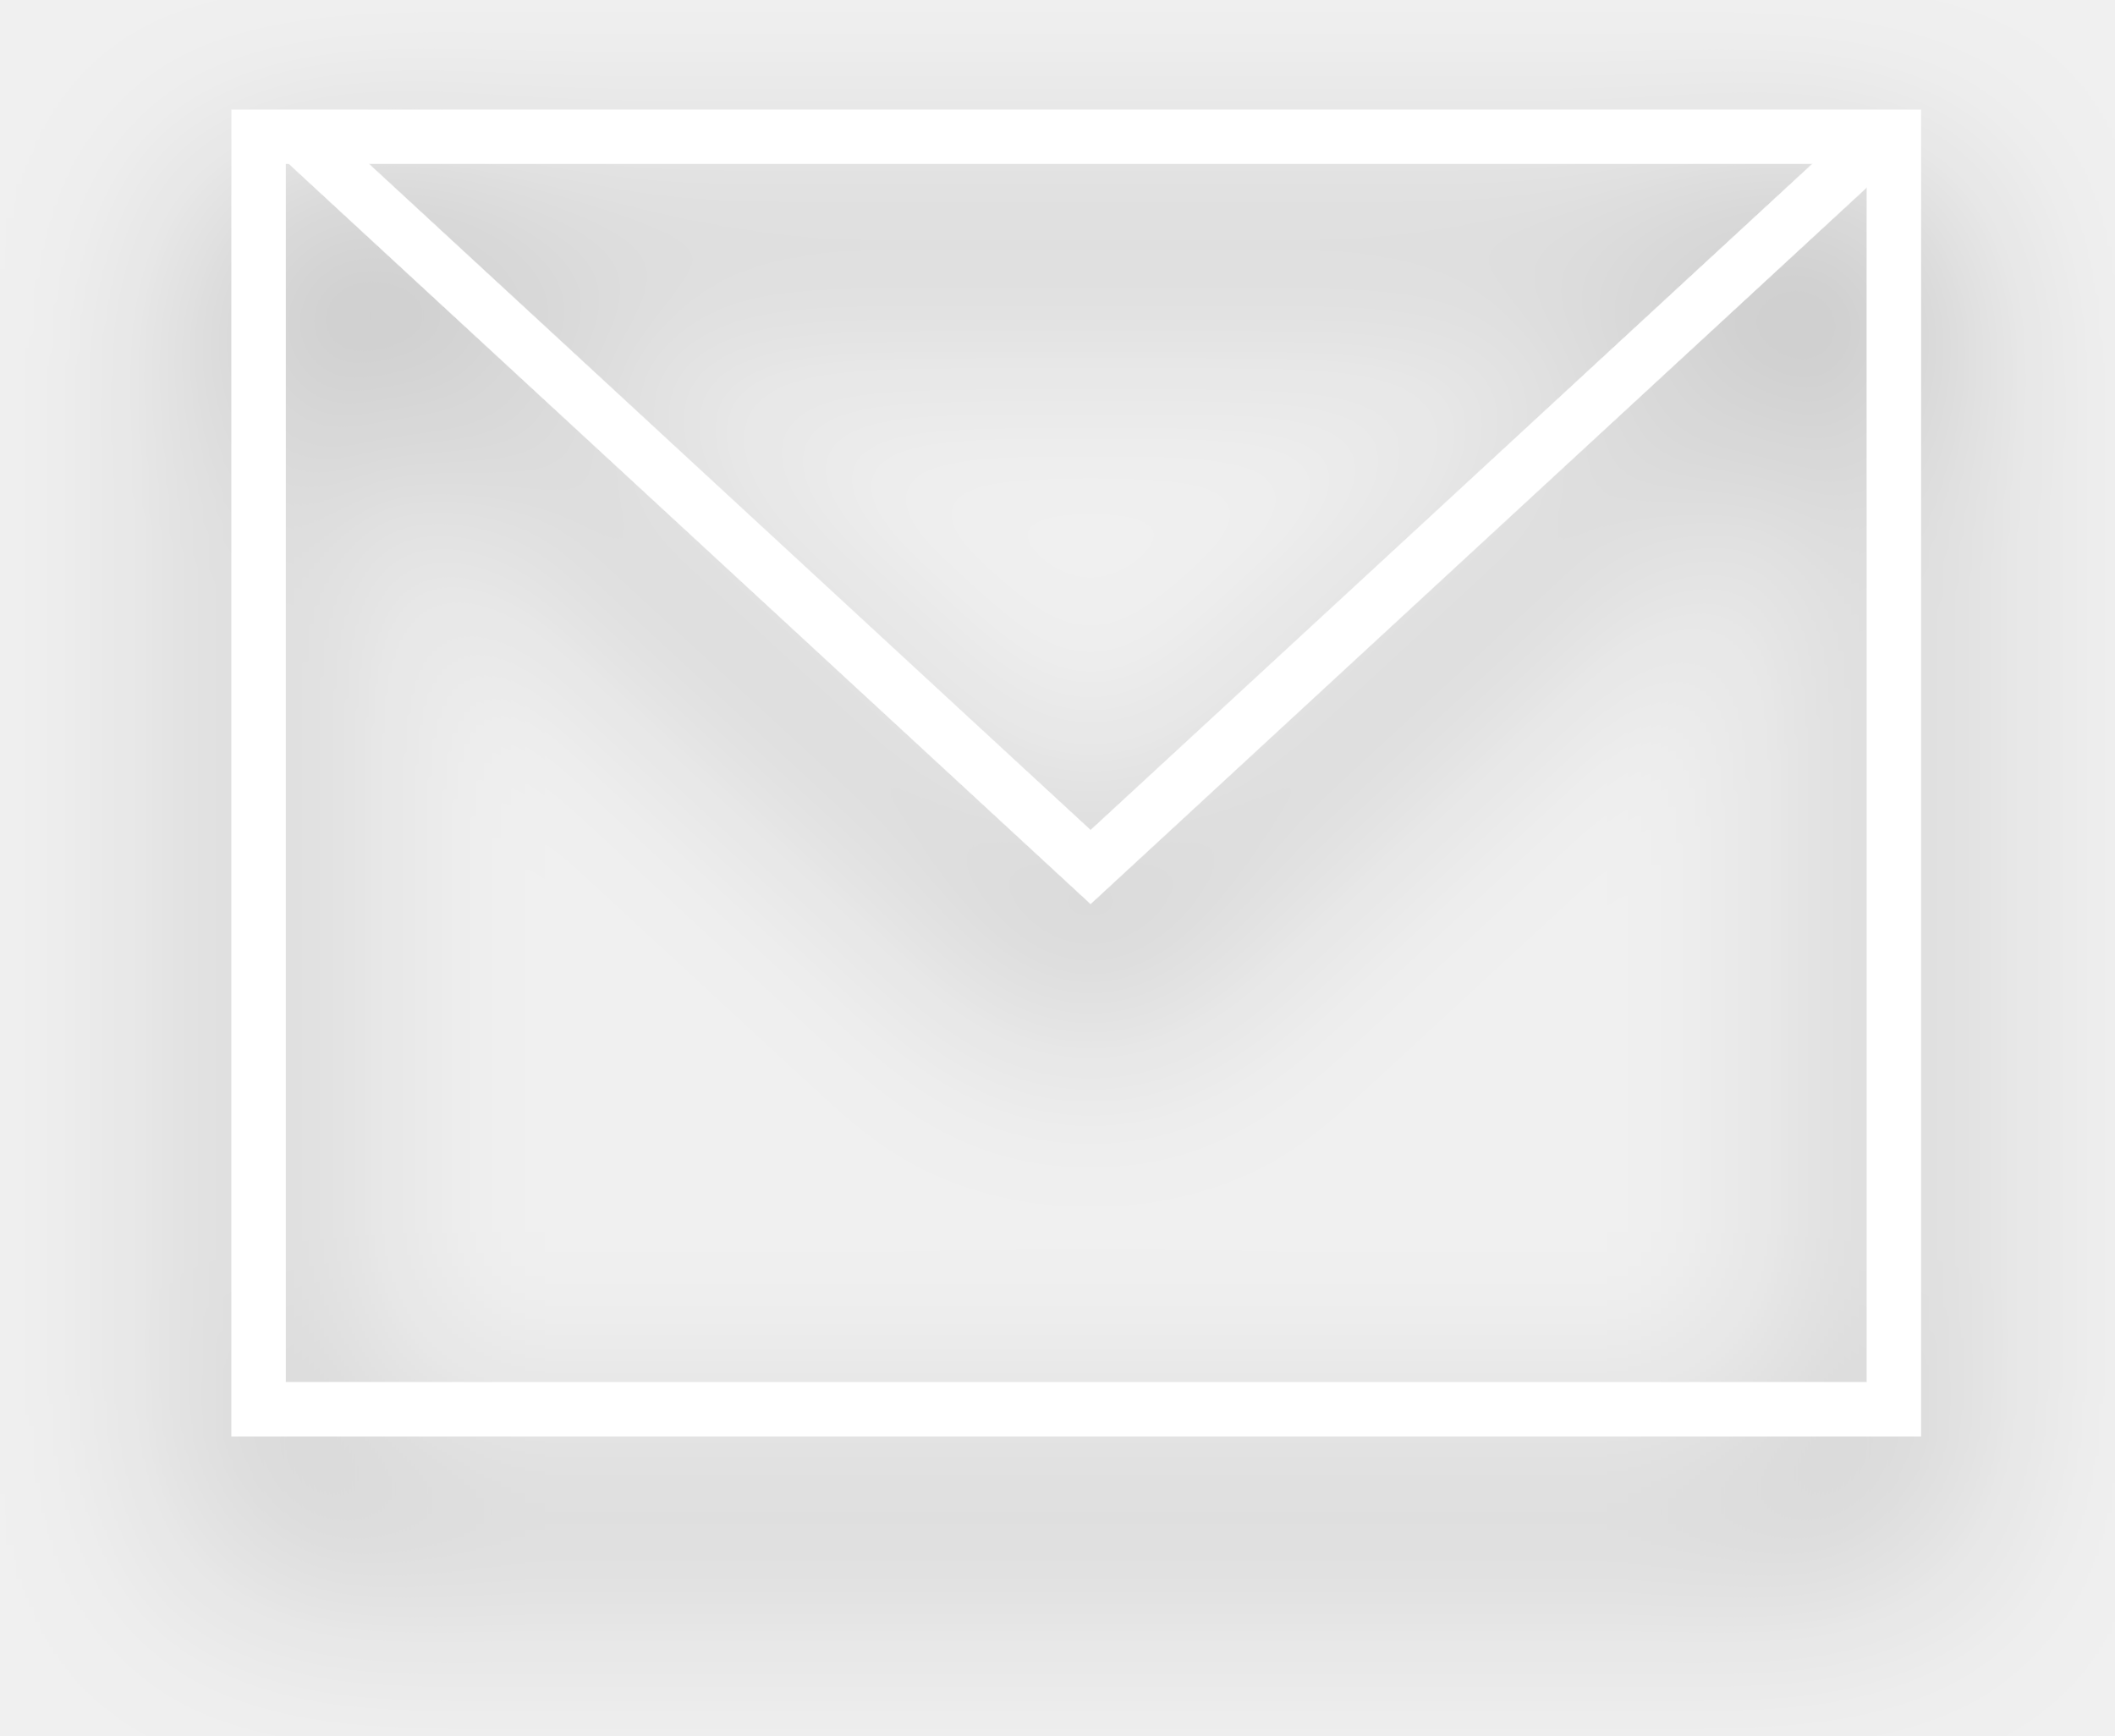
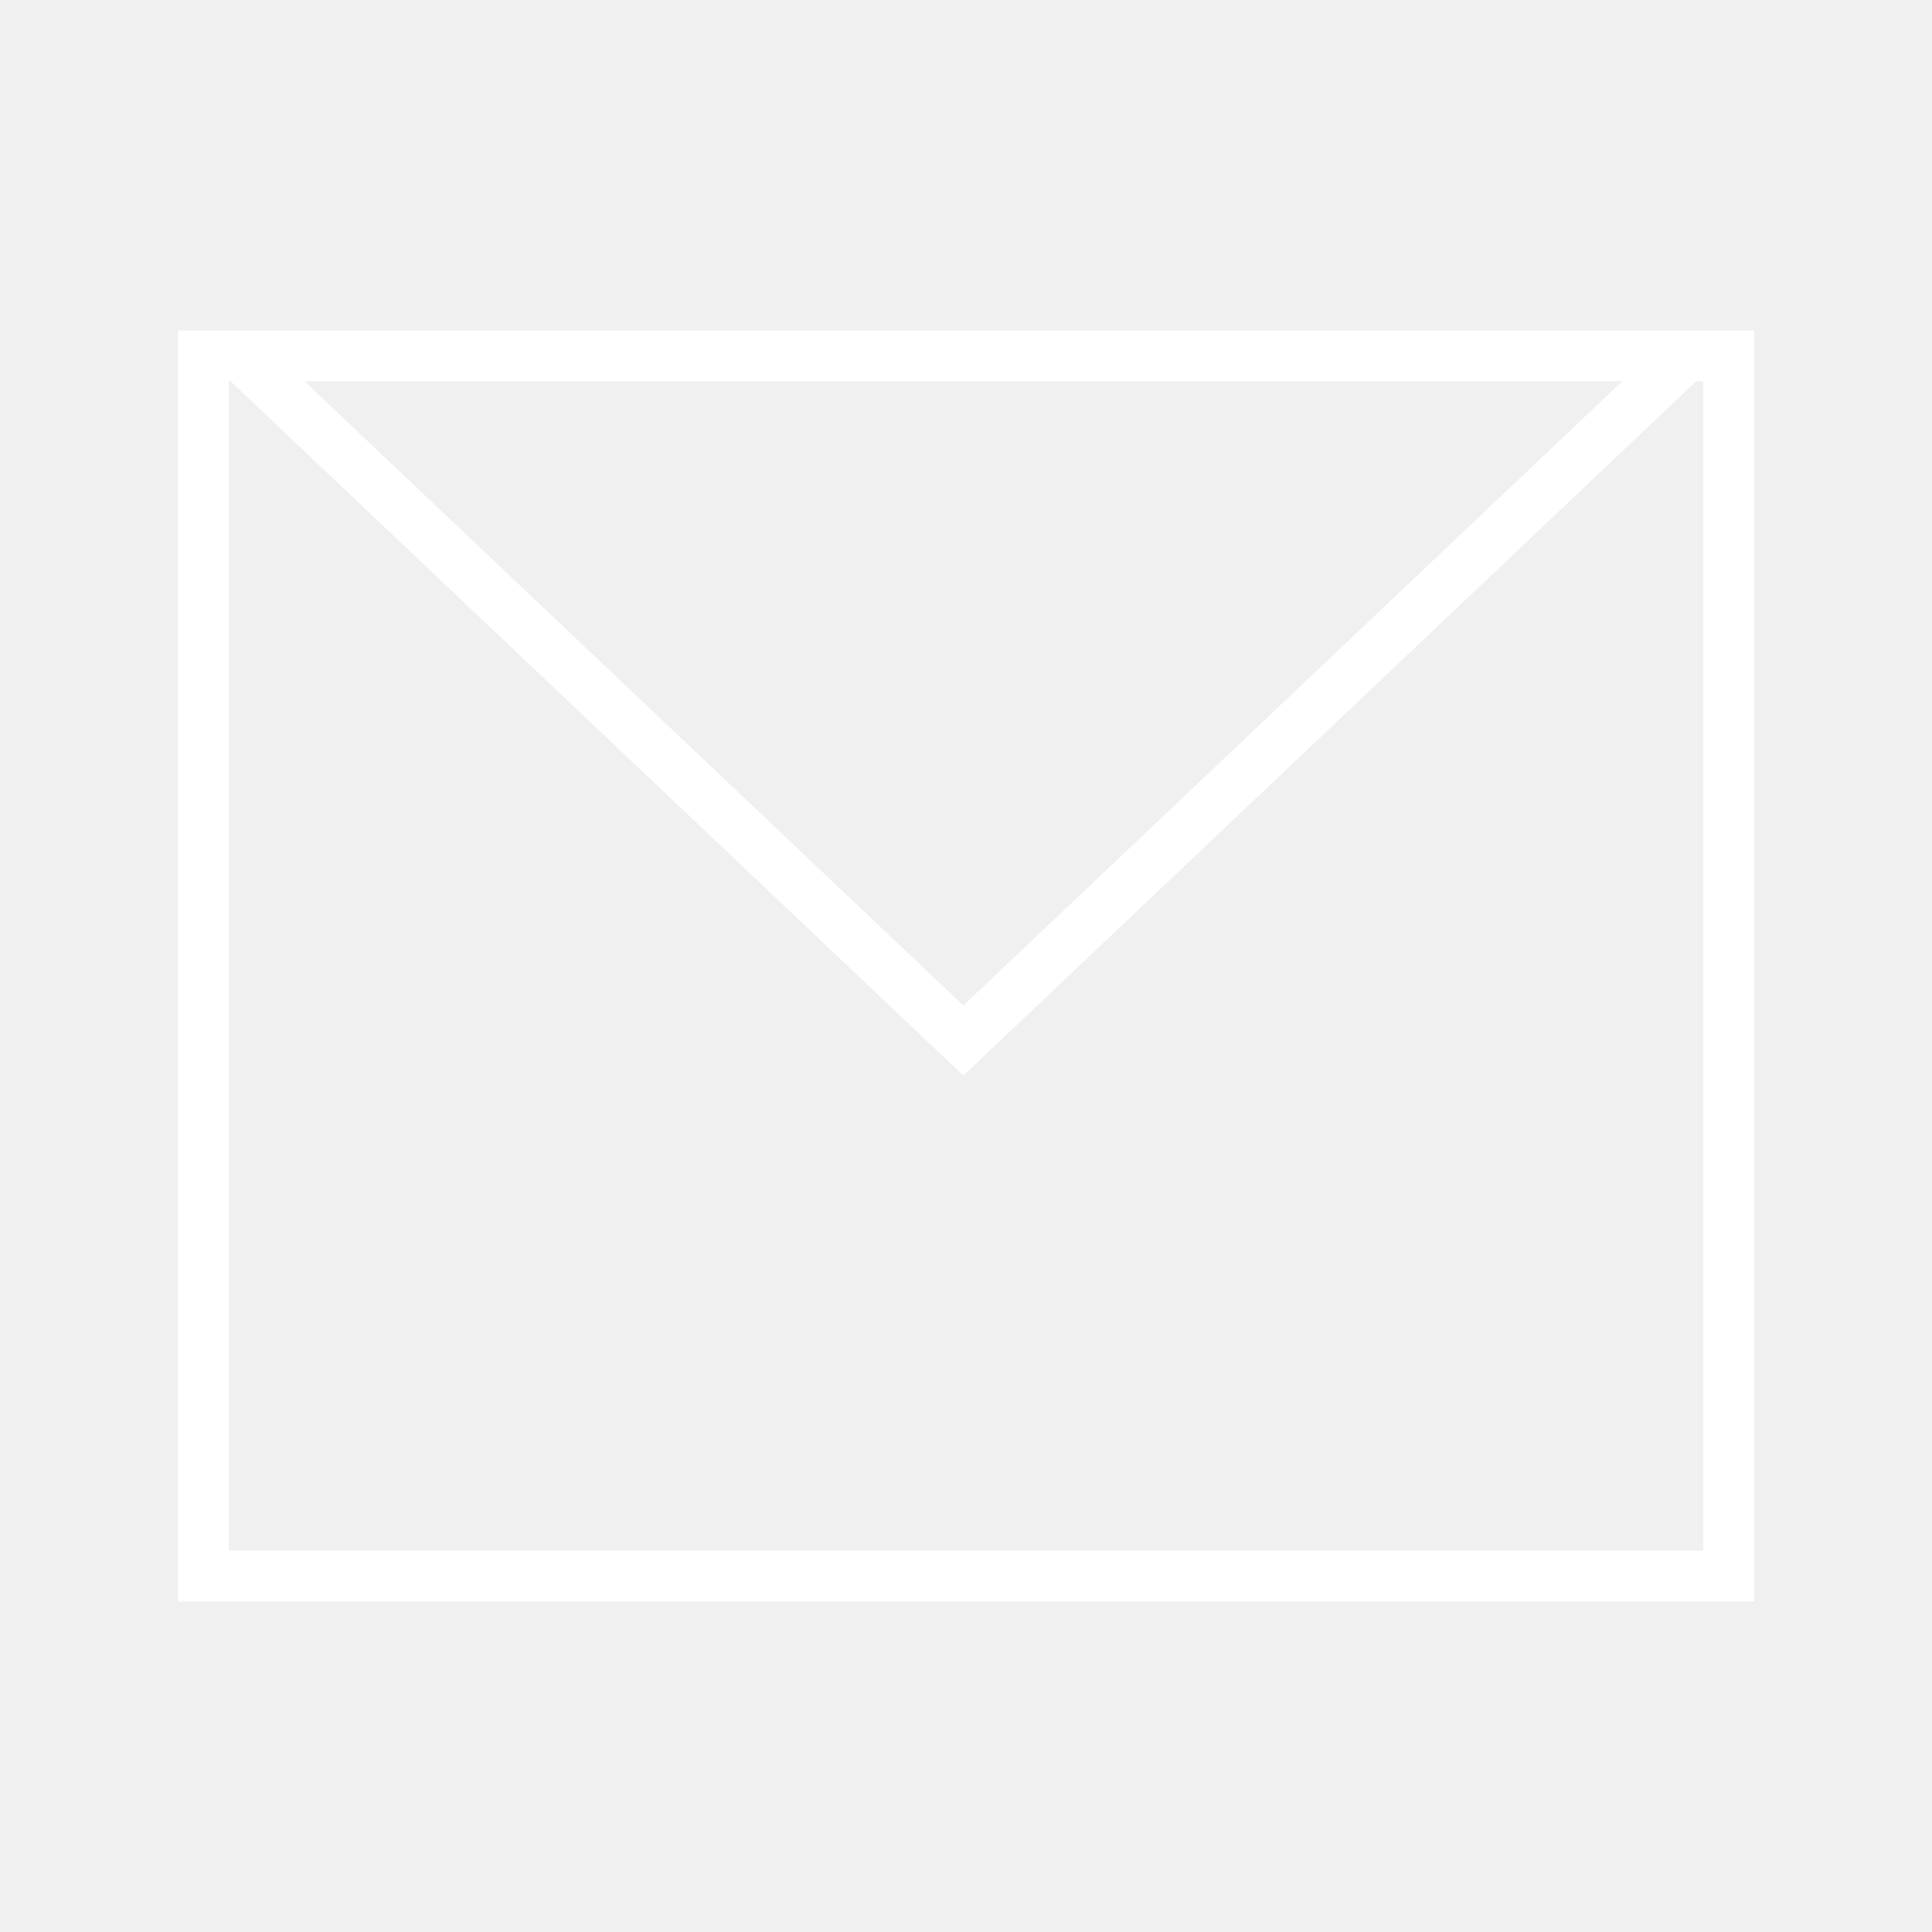
- <svg xmlns="http://www.w3.org/2000/svg" width="39px" height="32px" viewBox="0 0 39 32" version="1.1">
-   <defs>
-     <filter x="-50%" y="-50%" width="200%" height="200%" filterUnits="objectBoundingBox" id="filter-1">
-       <feOffset dx="0" dy="2" in="SourceAlpha" result="shadowOffsetOuter1" />
-       <feGaussianBlur stdDeviation="2" in="shadowOffsetOuter1" result="shadowBlurOuter1" />
-       <feColorMatrix values="0 0 0 0 0   0 0 0 0 0   0 0 0 0 0  0 0 0 0.35 0" in="shadowBlurOuter1" type="matrix" result="shadowMatrixOuter1" />
-       <feMerge>
-         <feMergeNode in="shadowMatrixOuter1" />
-         <feMergeNode in="SourceGraphic" />
-       </feMerge>
-     </filter>
-   </defs>
-   <g id="Web" stroke="none" stroke-width="1" fill="none" fill-rule="evenodd" filter="url(#filter-1)">
-     <g id="00.03-Connexion---myBall" transform="translate(-522, -532)">
-       <g id="Group-3" transform="translate(522, 529)">
-         <g id="Group-2">
-           <g id="email" transform="translate(1, 0)">
-             <g id="group" transform="translate(3.769293, 5.521518)" stroke="#FFFFFF">
-               <rect id="shape" stroke-linecap="round" x="0" y="0" width="30.154" height="23.466" />
-               <path d="M29.929,0 L15.341,13.466 L0.754,0" id="shape" />
-             </g>
-             <rect id="group" x="0" y="0" width="37.693" height="34.509" />
-           </g>
+ <svg xmlns="http://www.w3.org/2000/svg" width="38px" height="38px" viewBox="0 0 38 38" version="1.1">
+   <defs />
+   <g id="Web" stroke="none" stroke-width="1" fill="none" fill-rule="evenodd">
+     <g id="00.03-Connexion---myBall" transform="translate(-522, -528)" stroke="#FFFFFF">
+       <g id="email" transform="translate(522, 528)">
+         <g id="group" transform="translate(4, 7)">
+           <rect id="shape" stroke-linecap="round" x="0" y="0" width="30" height="24" />
+           <path d="M29.161,0 L14.948,13.466 L0.735,0" id="shape" />
        </g>
      </g>
    </g>
  </g>
</svg>
